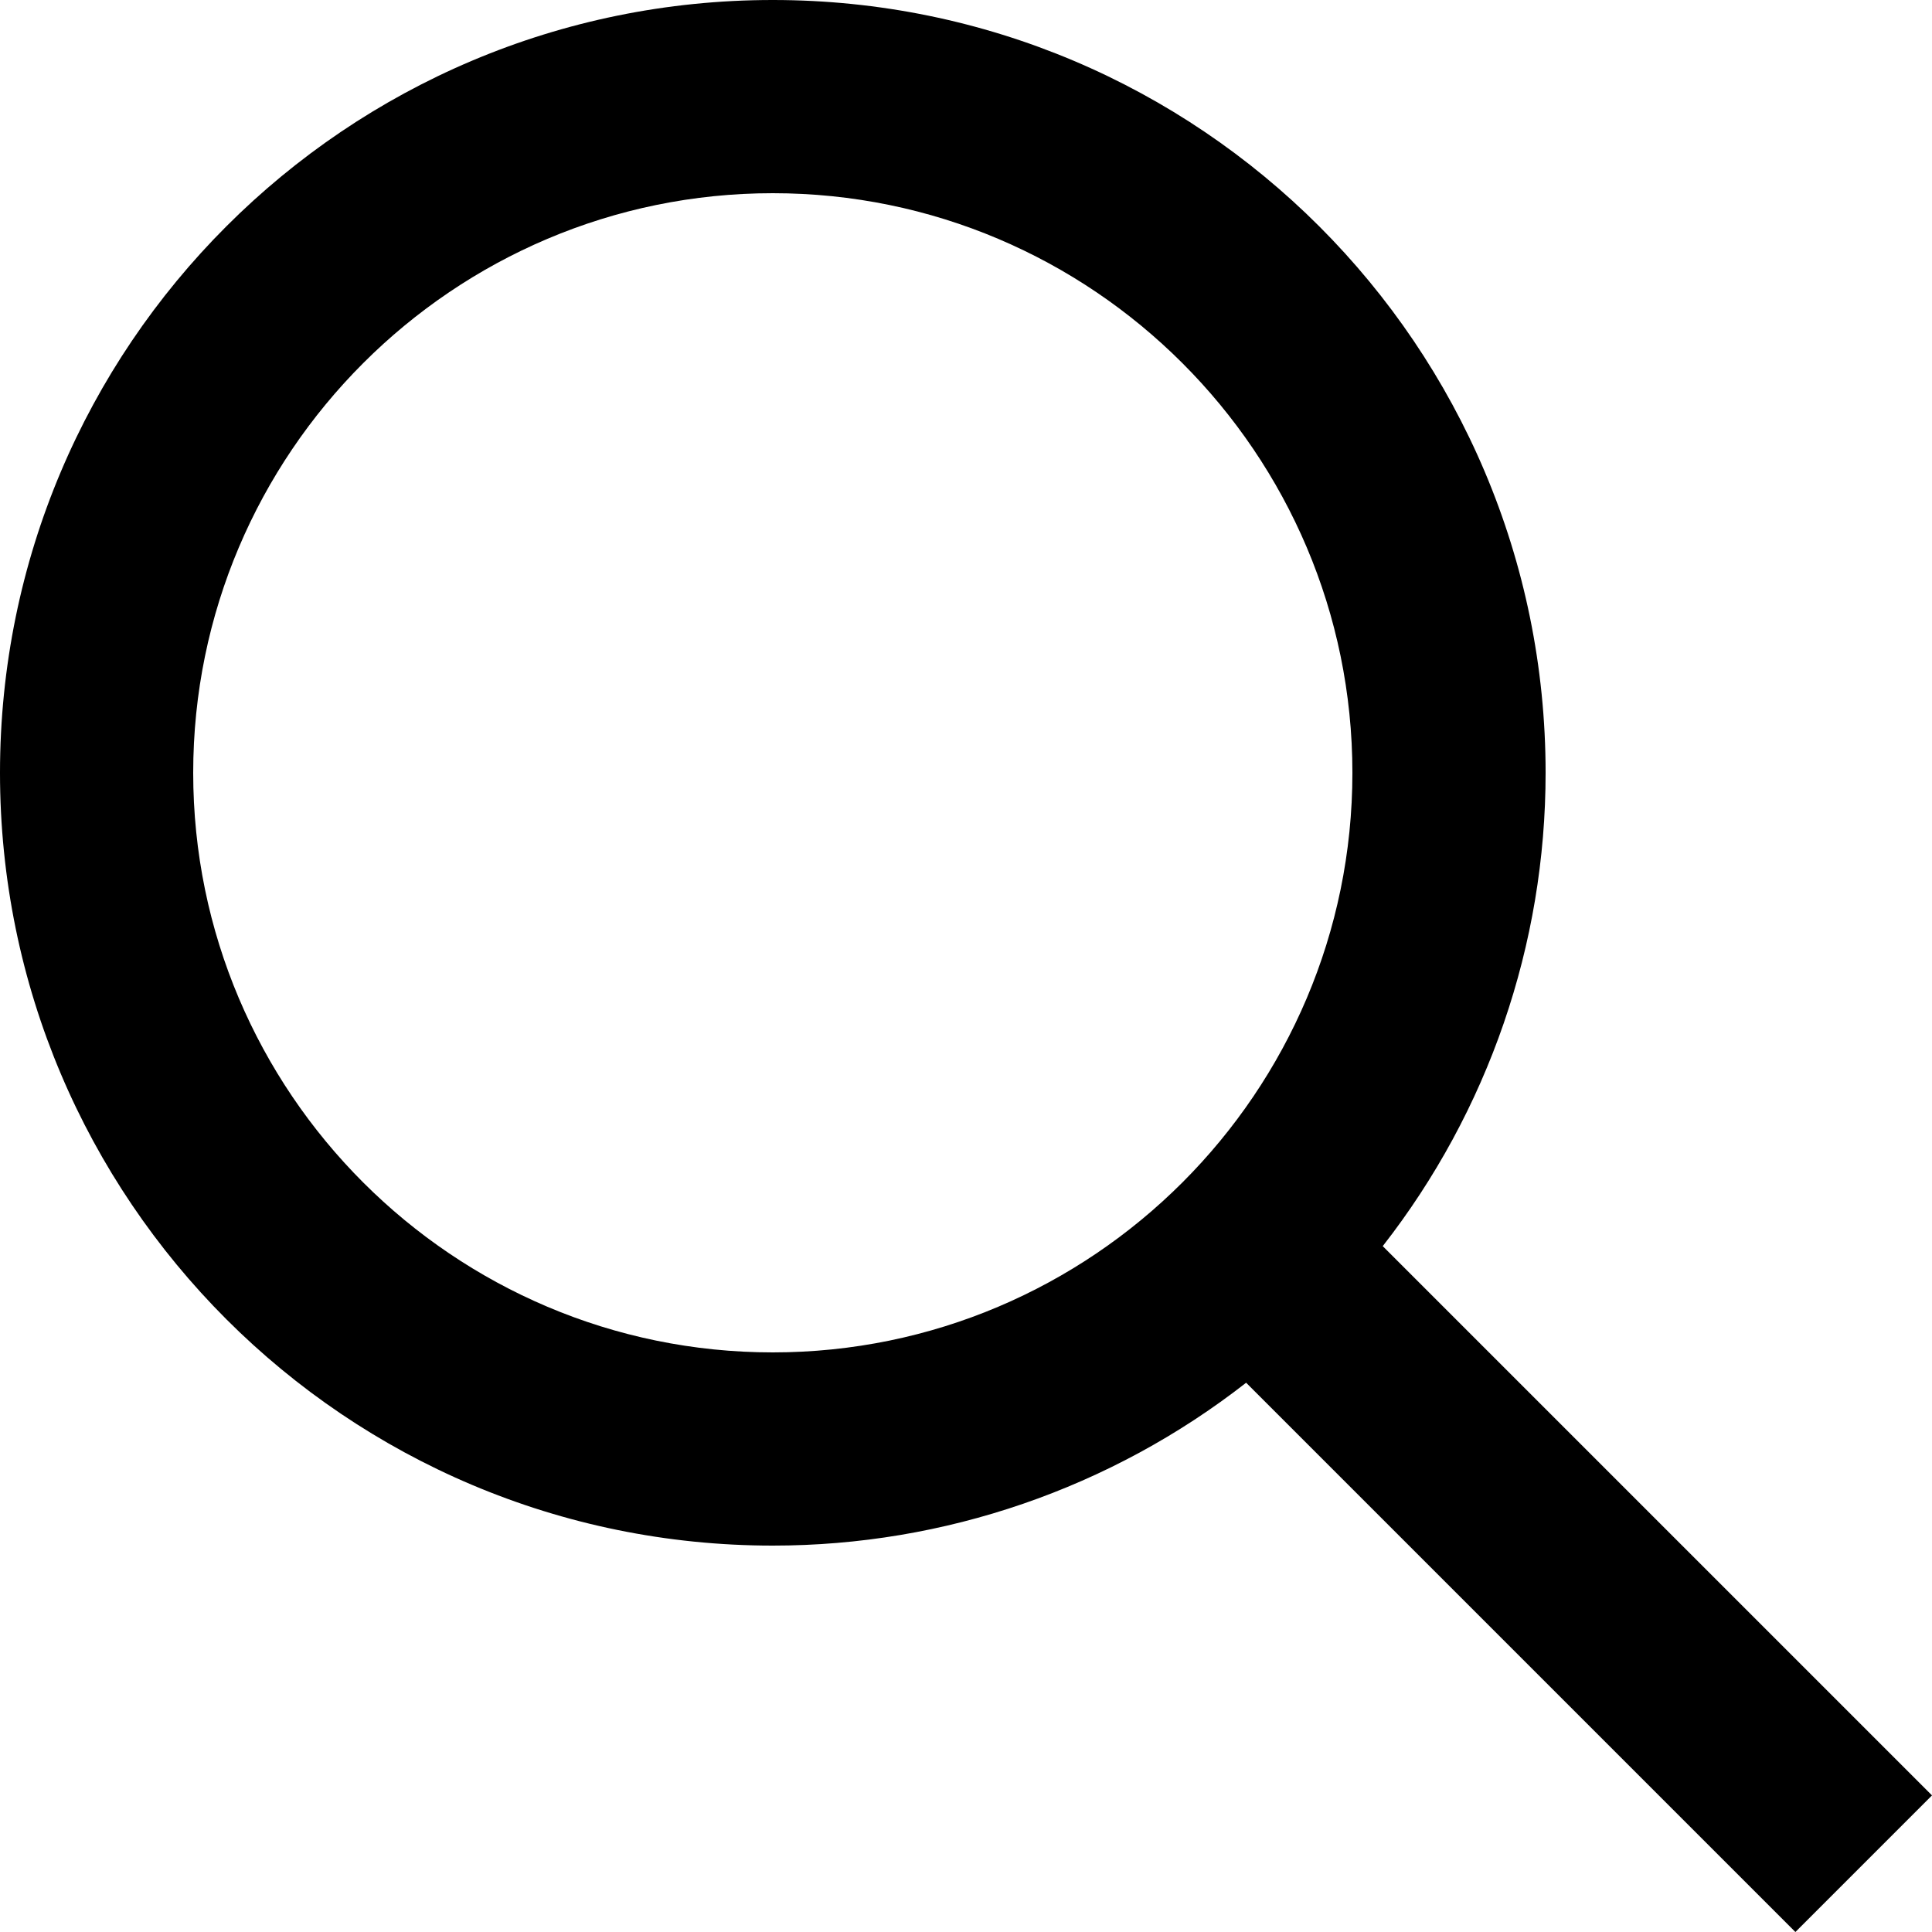
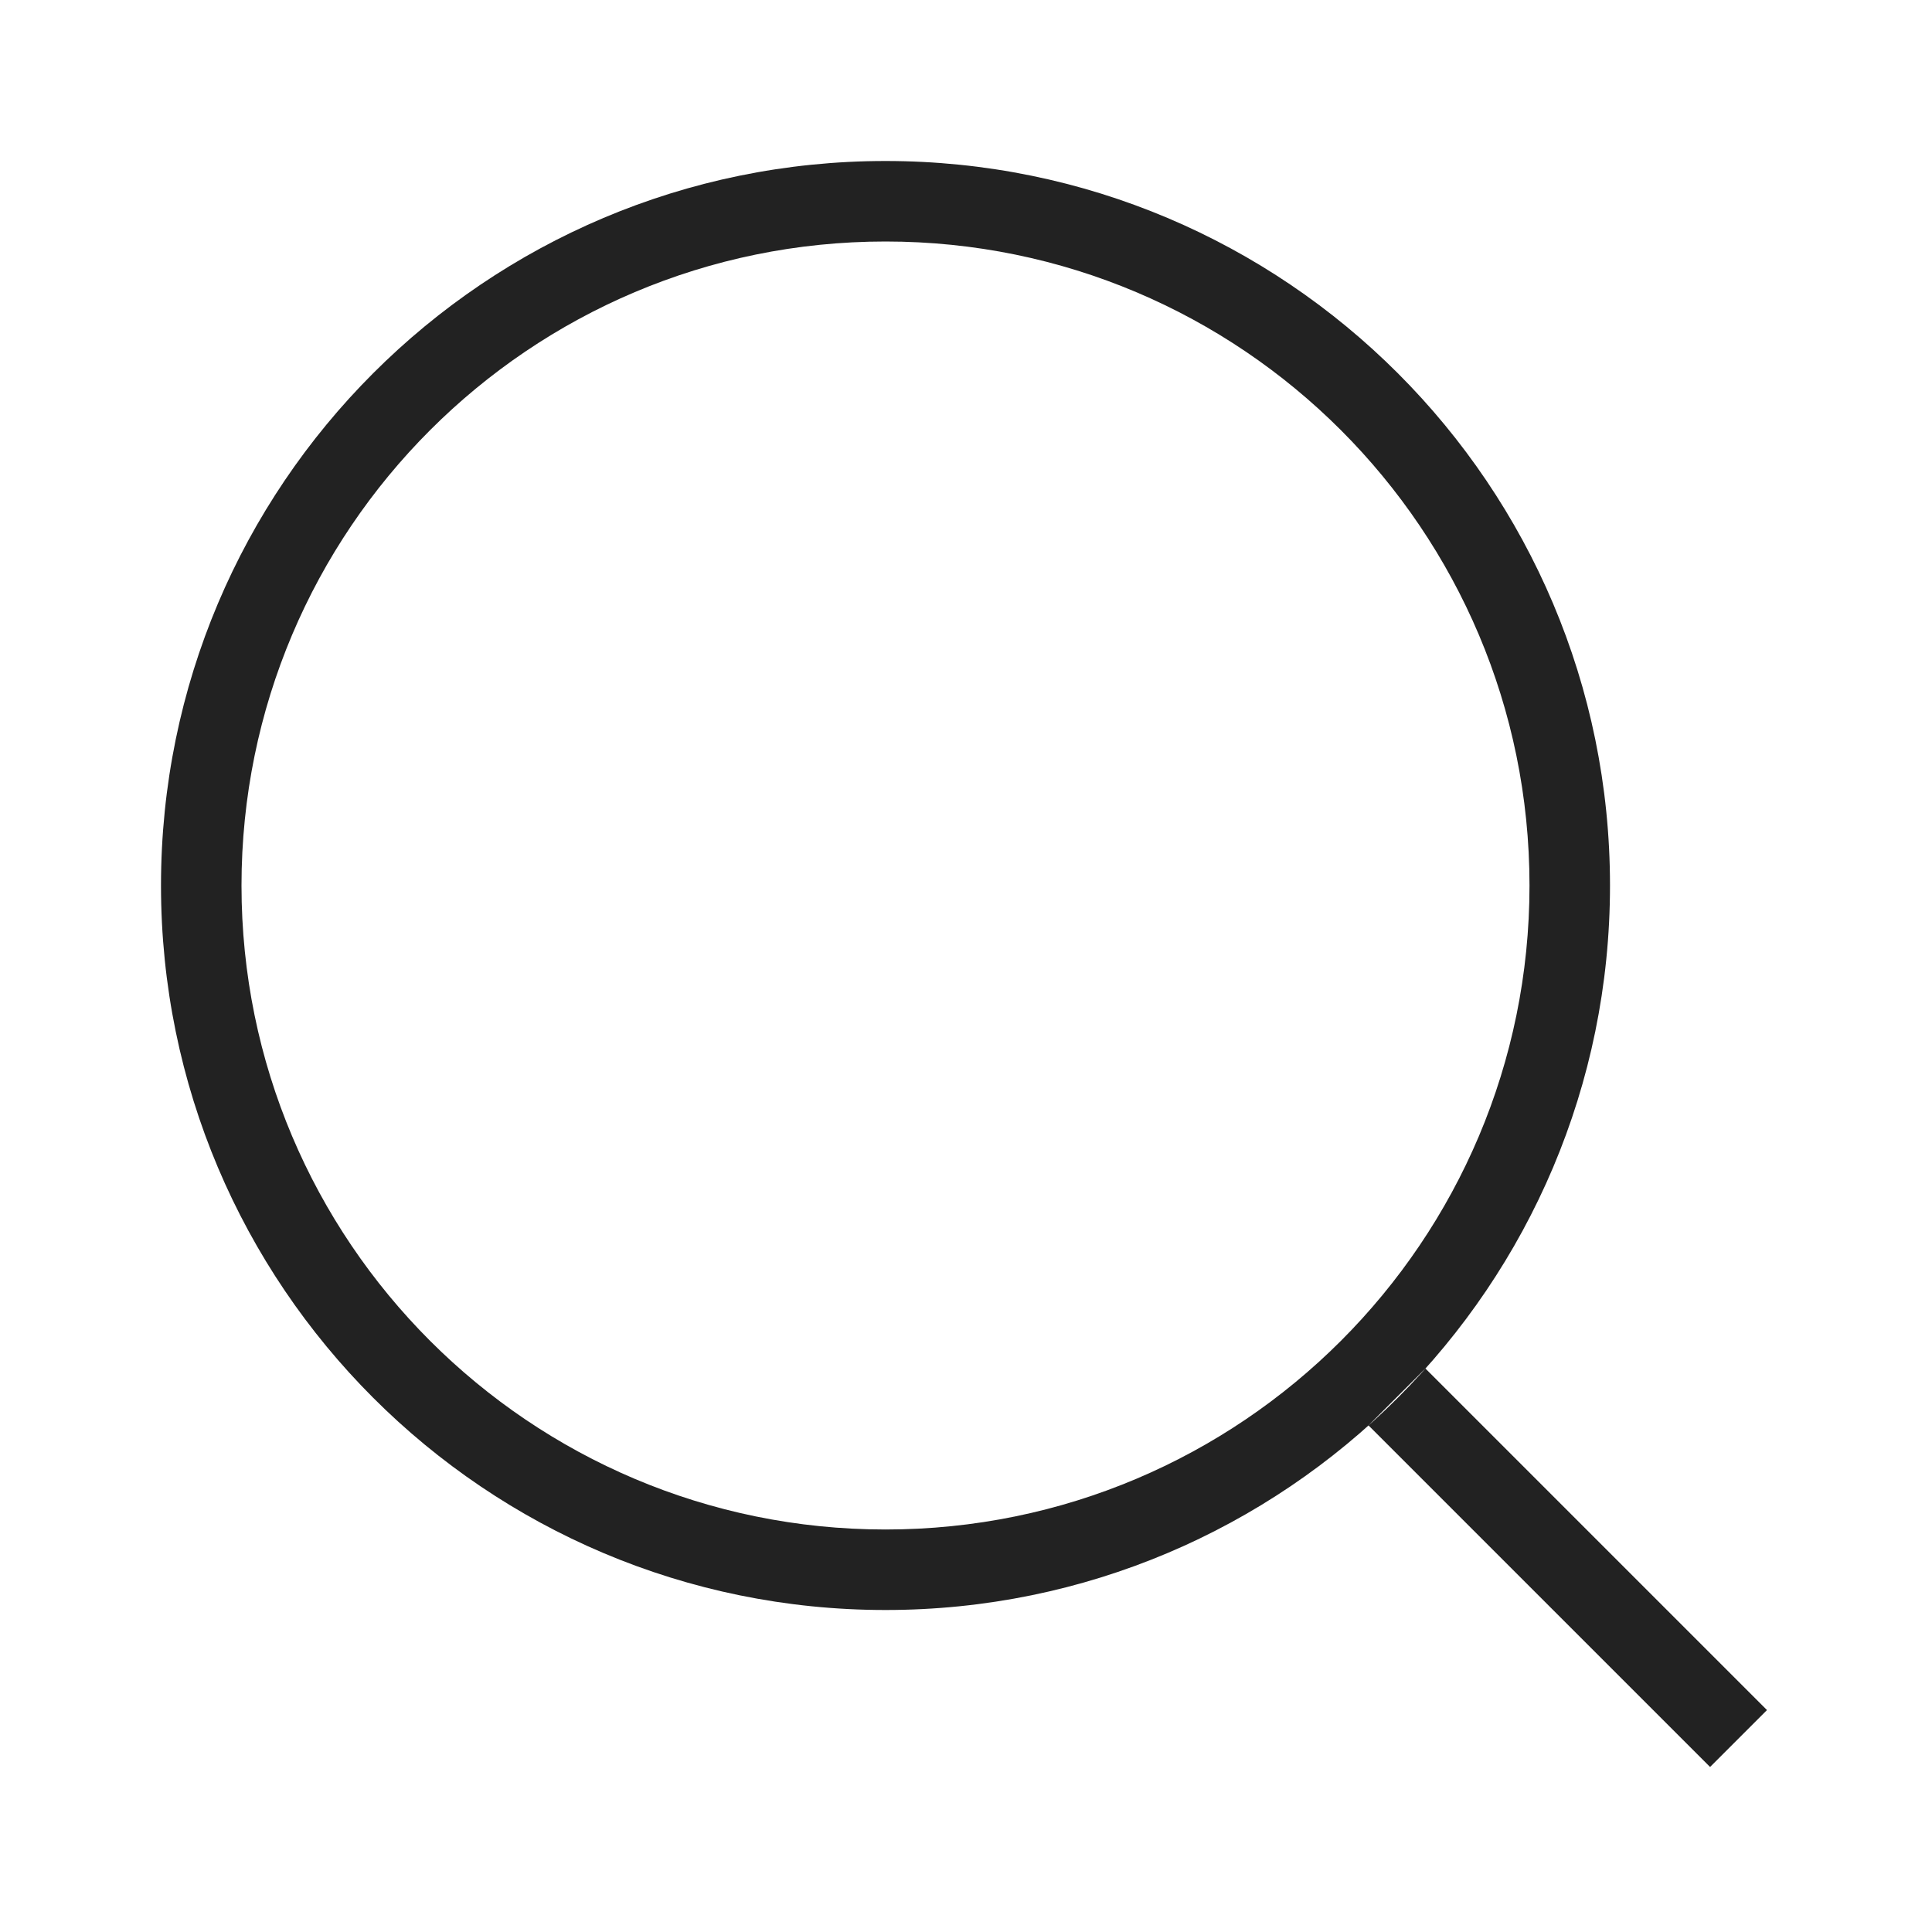
- <svg xmlns="http://www.w3.org/2000/svg" width="20" height="20" viewBox="0 0 20 20">
+ <svg xmlns="http://www.w3.org/2000/svg" xmlns:xlink="http://www.w3.org/1999/xlink" width="24" height="24">
+   <defs>
+     <path d="M11 19a8 8 0 1 0 0-16 8 8 0 0 0 0 16zm0 1a9 9 0 1 1 0-18 9 9 0 0 1 0 18zm6.707-3l4.243 4.243-.707.707L17 17.707l.707-.707z" id="prefix__a" />
+   </defs>
  <g fill="none" fill-rule="evenodd">
-     <path d="M-8-8h36v36H-8z" opacity=".35" />
-     <path fill="#000" d="M20 18.586L14.314 12.9A7.955 7.955 0 0 0 16 8a8 8 0 1 0-8 8 7.957 7.957 0 0 0 4.9-1.686L18.586 20 20 18.586zM8 14c-3.308 0-6-2.692-6-6s2.692-6 6-6 6 2.692 6 6-2.692 6-6 6z" />
+     <path d="M0 0h24v24H0z" />
+     <use fill="#222" xlink:href="#prefix__a" />
  </g>
</svg>
